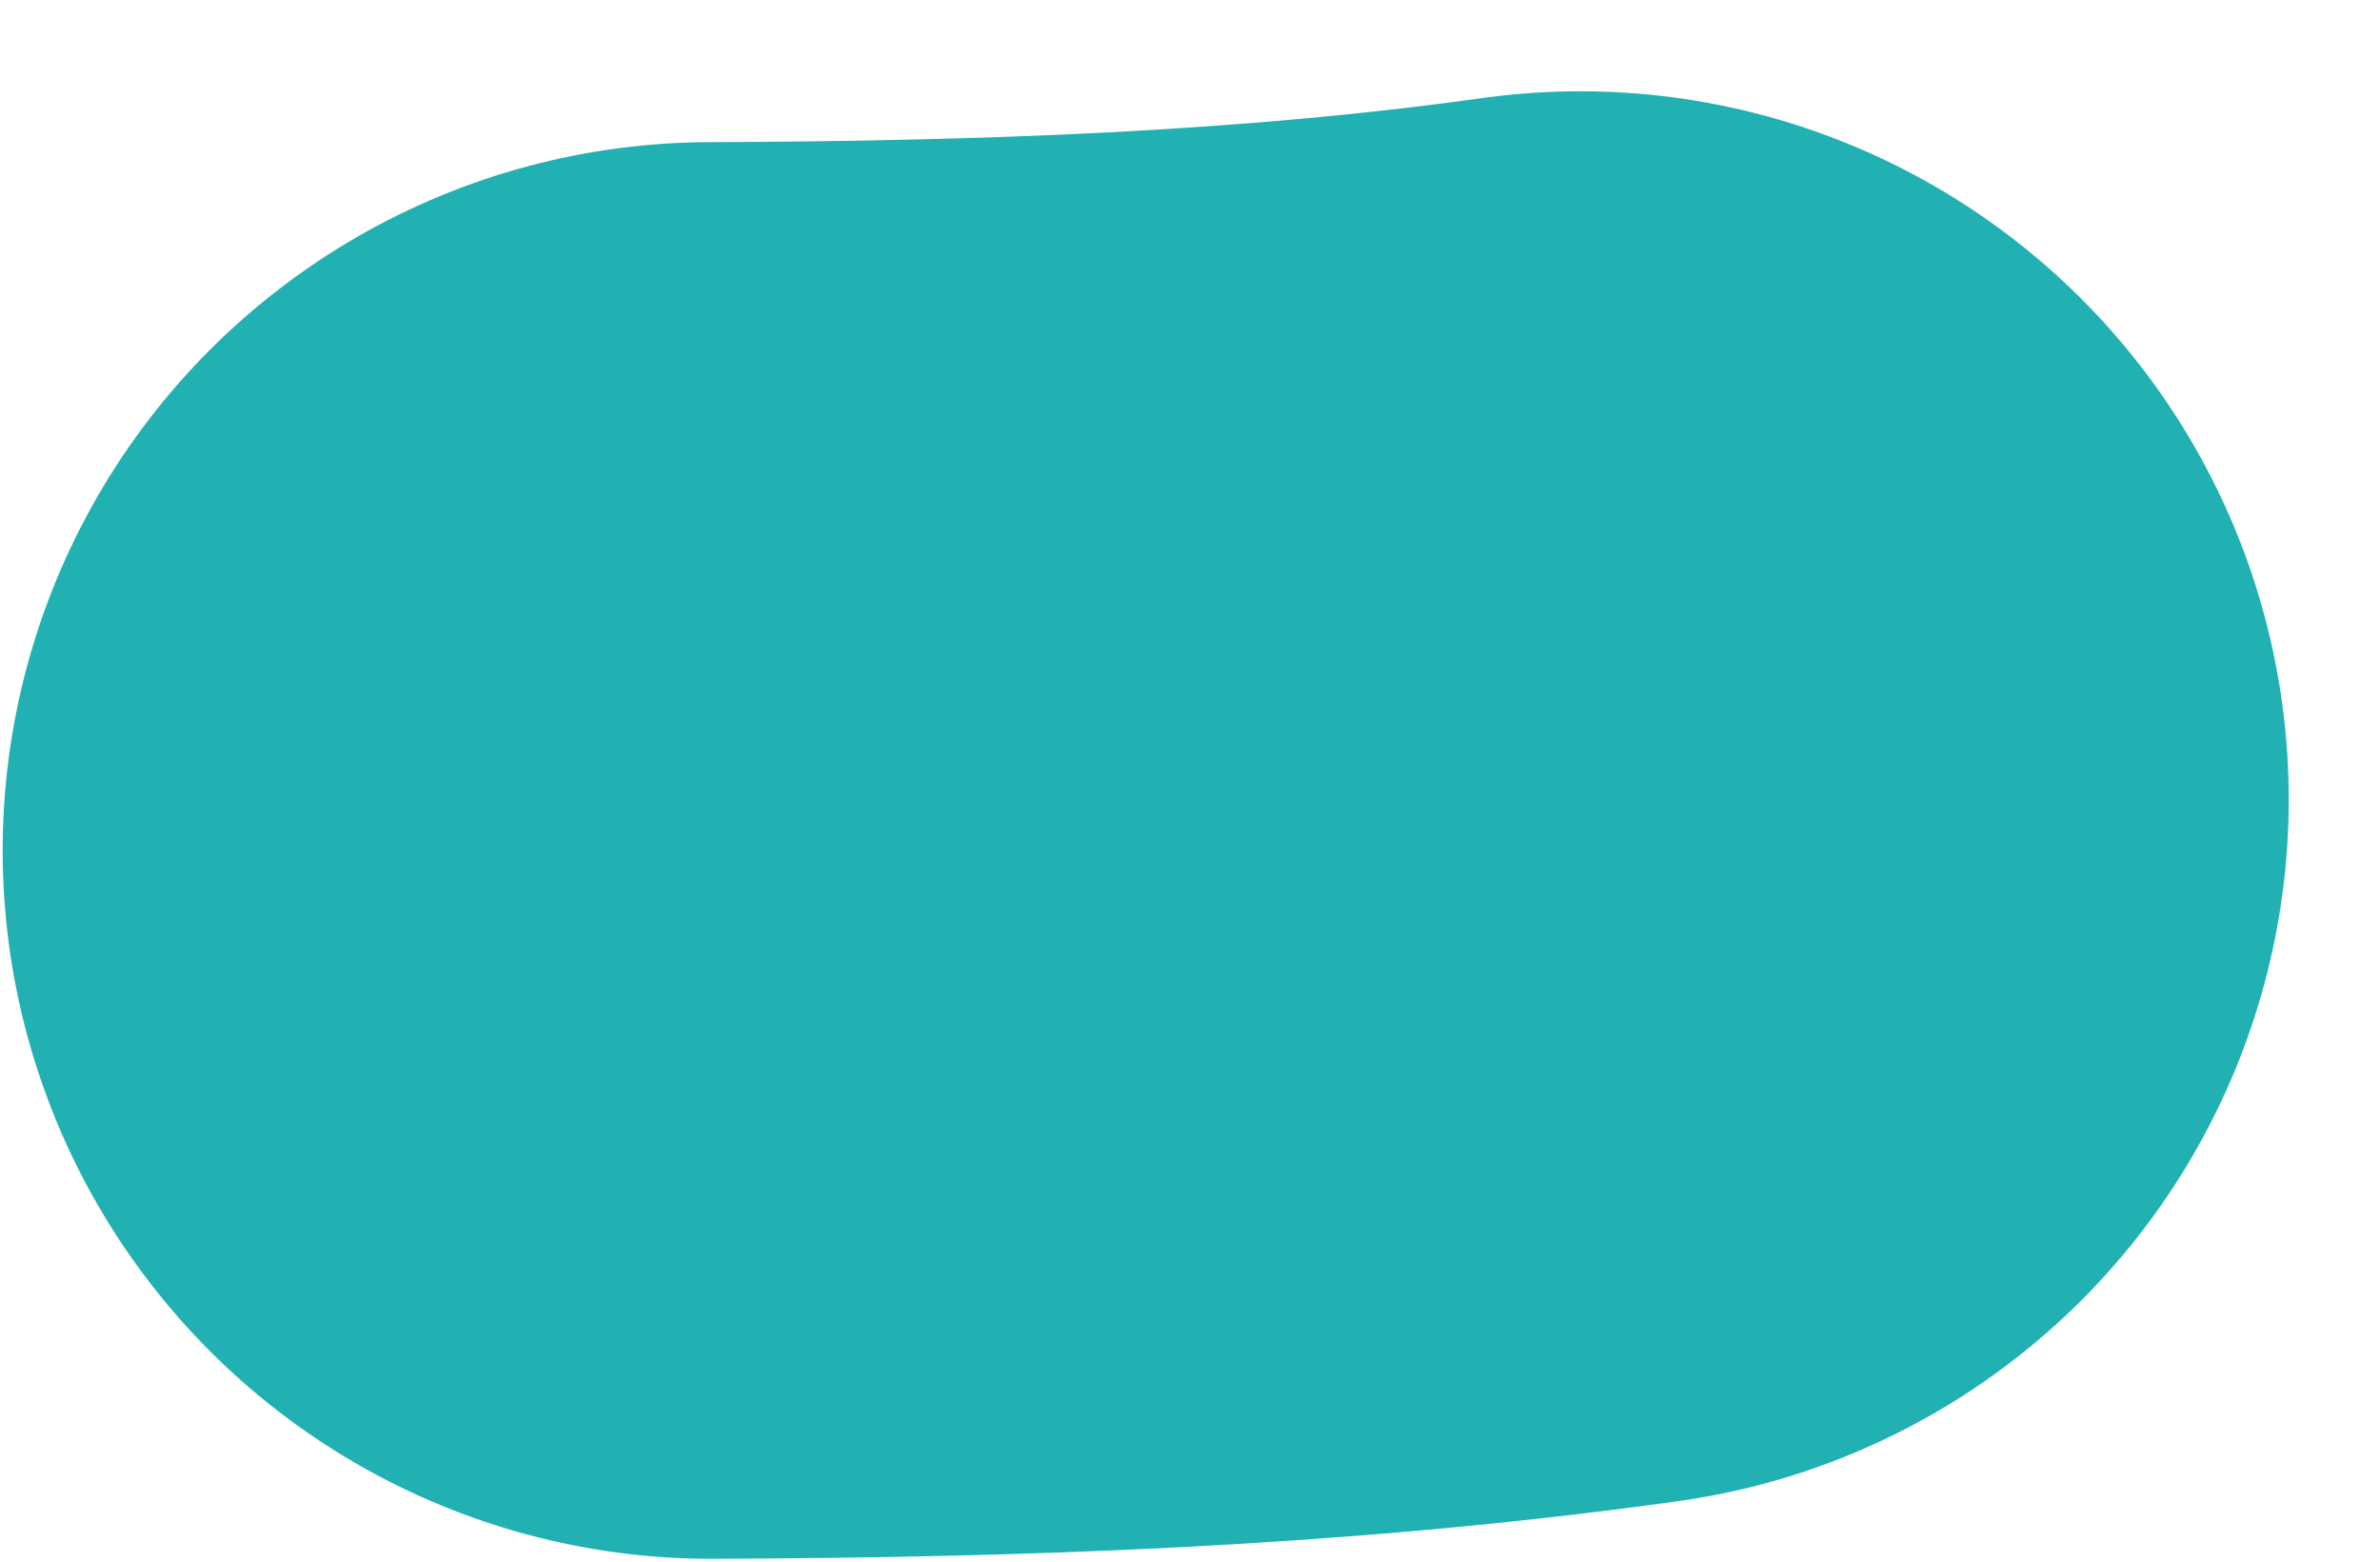
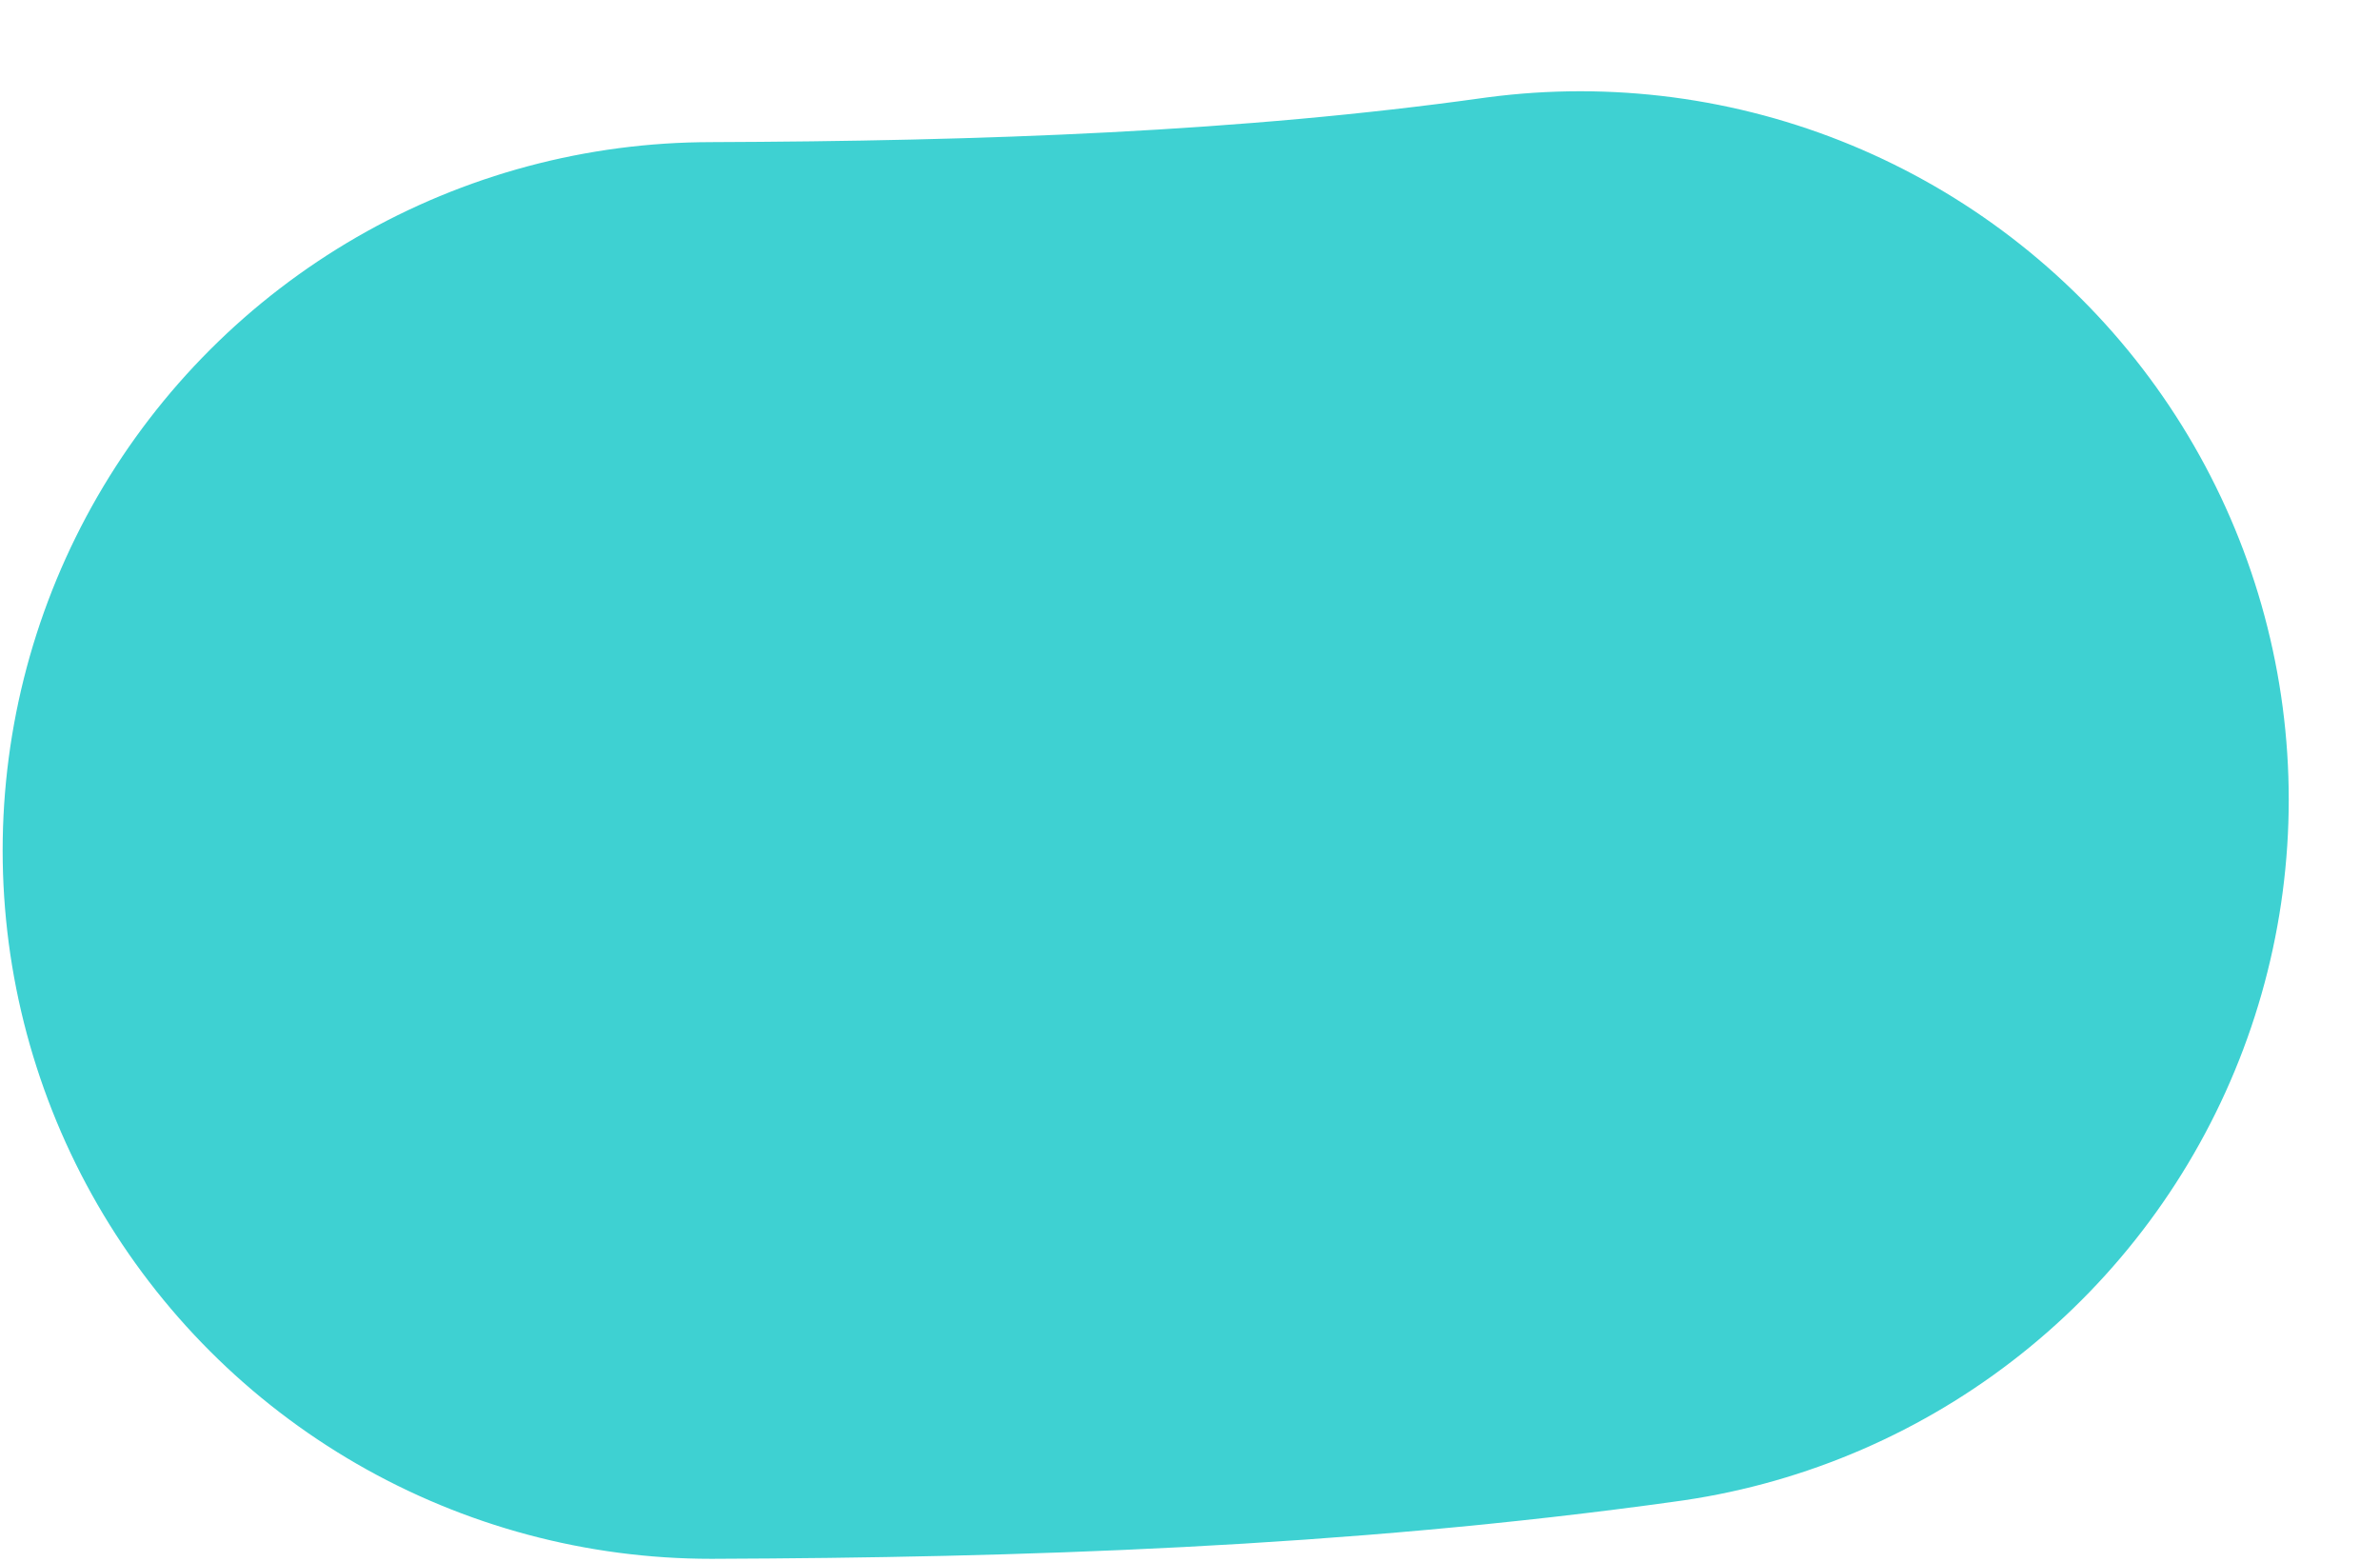
<svg xmlns="http://www.w3.org/2000/svg" width="142.778" height="93.687" viewBox="0 0 142.778 93.687">
  <g id="Calque_1" data-name="Calque 1" transform="translate(-279.162 -263.908)">
-     <path id="Tracé_1129" data-name="Tracé 1129" d="M321.821,314.936c17.353-.065,34.926-.646,52.144-3.053" fill="none" stroke="#22b1b2" stroke-linecap="round" stroke-width="85" />
+     <path id="Tracé_1129" data-name="Tracé 1129" d="M321.821,314.936c17.353-.065,34.926-.646,52.144-3.053" fill="none" stroke="#3ED1D2" stroke-linecap="round" stroke-width="85" />
  </g>
</svg>
